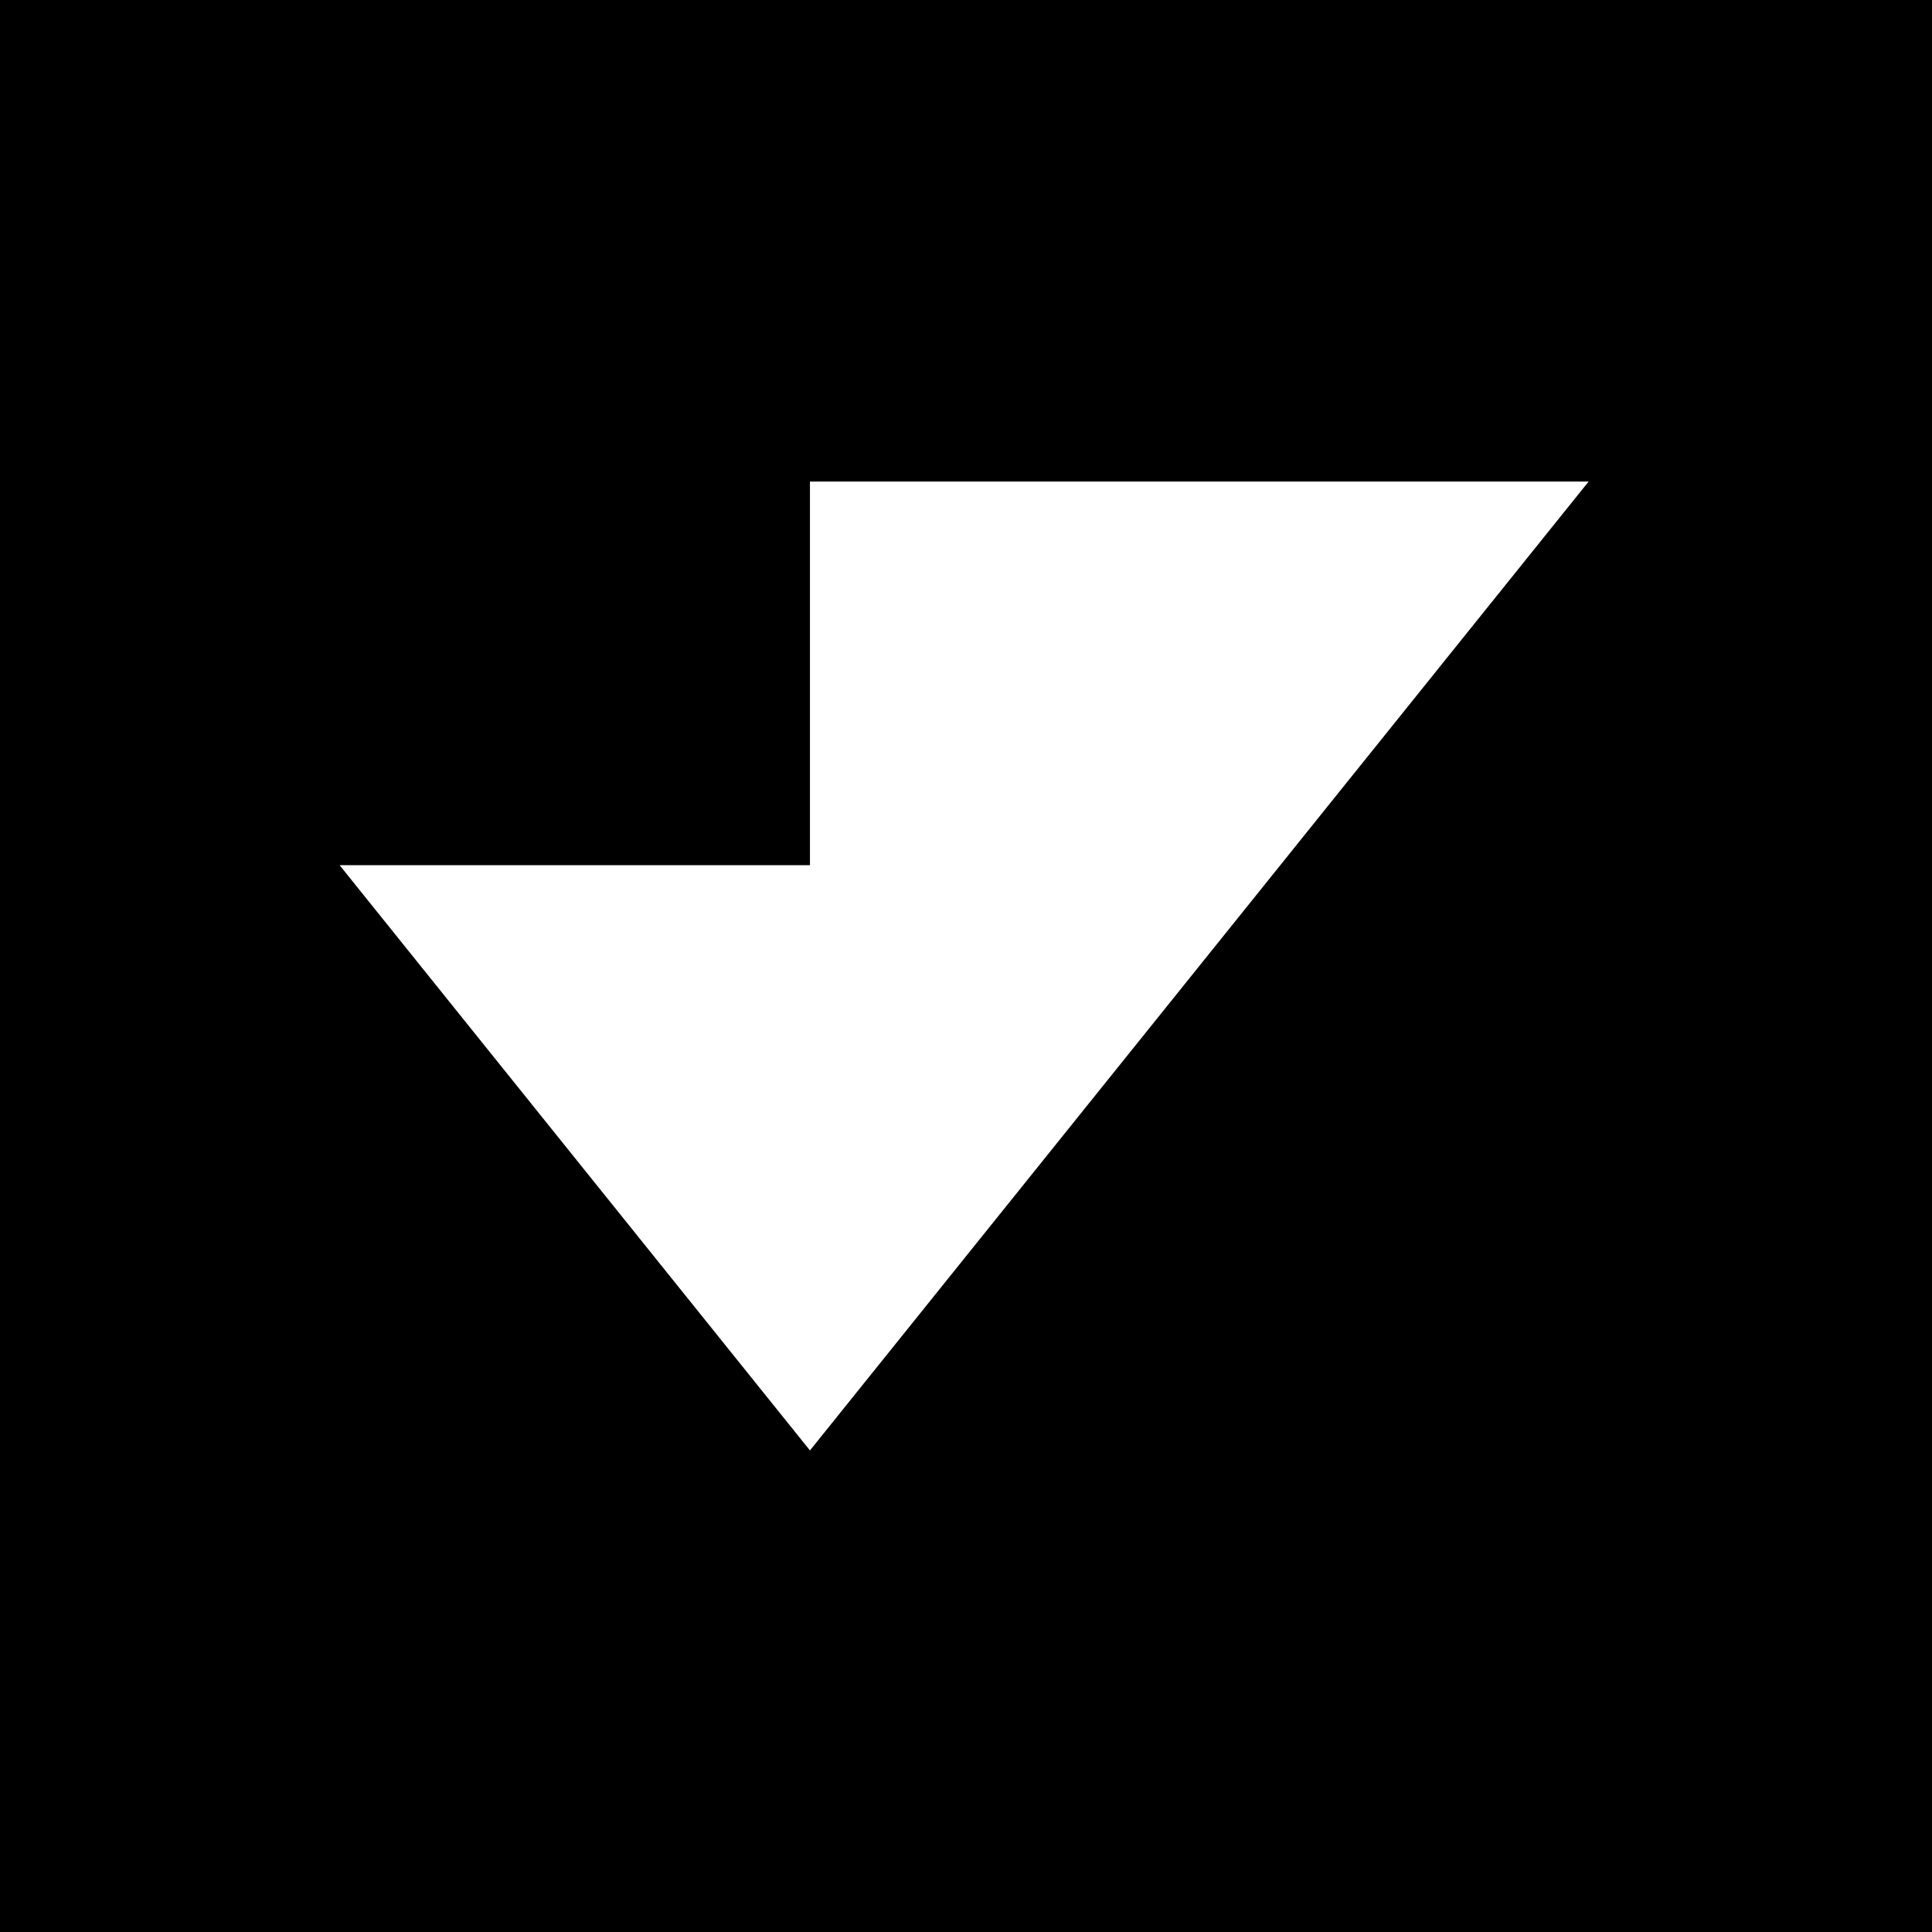
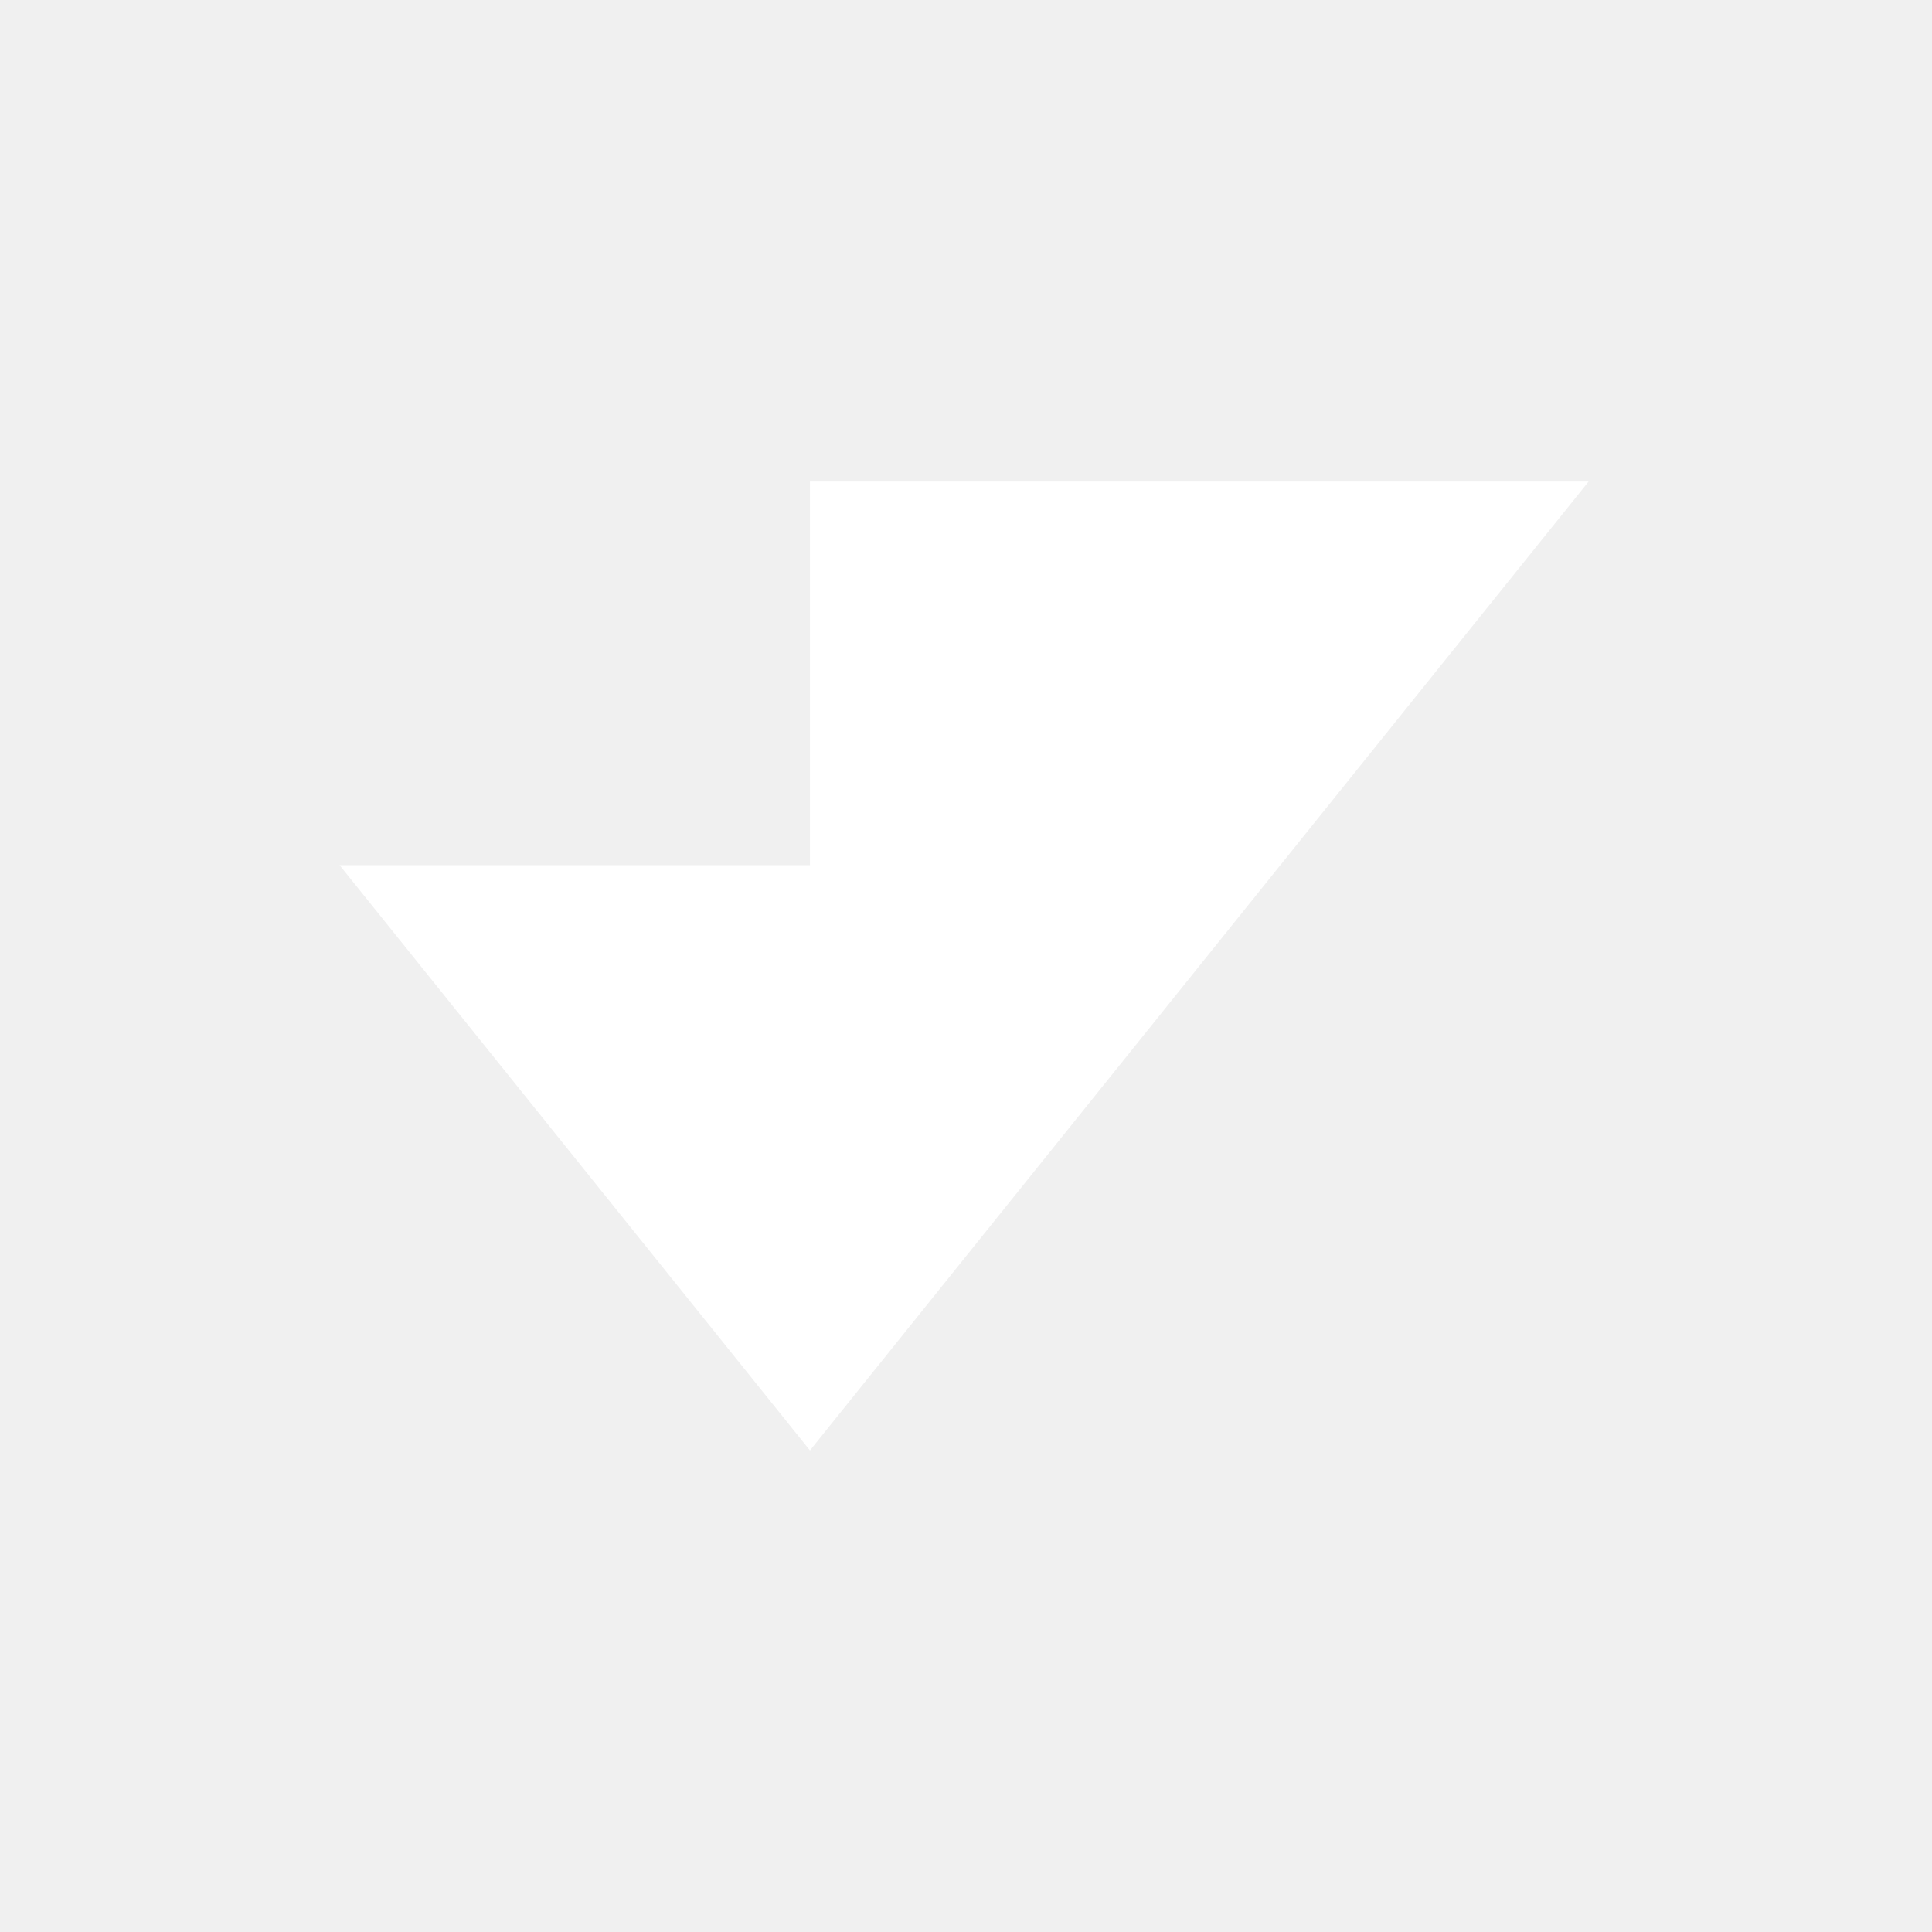
<svg xmlns="http://www.w3.org/2000/svg" width="512" height="512" viewBox="0 0 512 512" fill="none">
-   <rect width="512" height="512" fill="black" />
  <path d="M214.646 384.383L90 229.284H214.647V127.617H421L214.646 384.383Z" fill="white" />
</svg>
